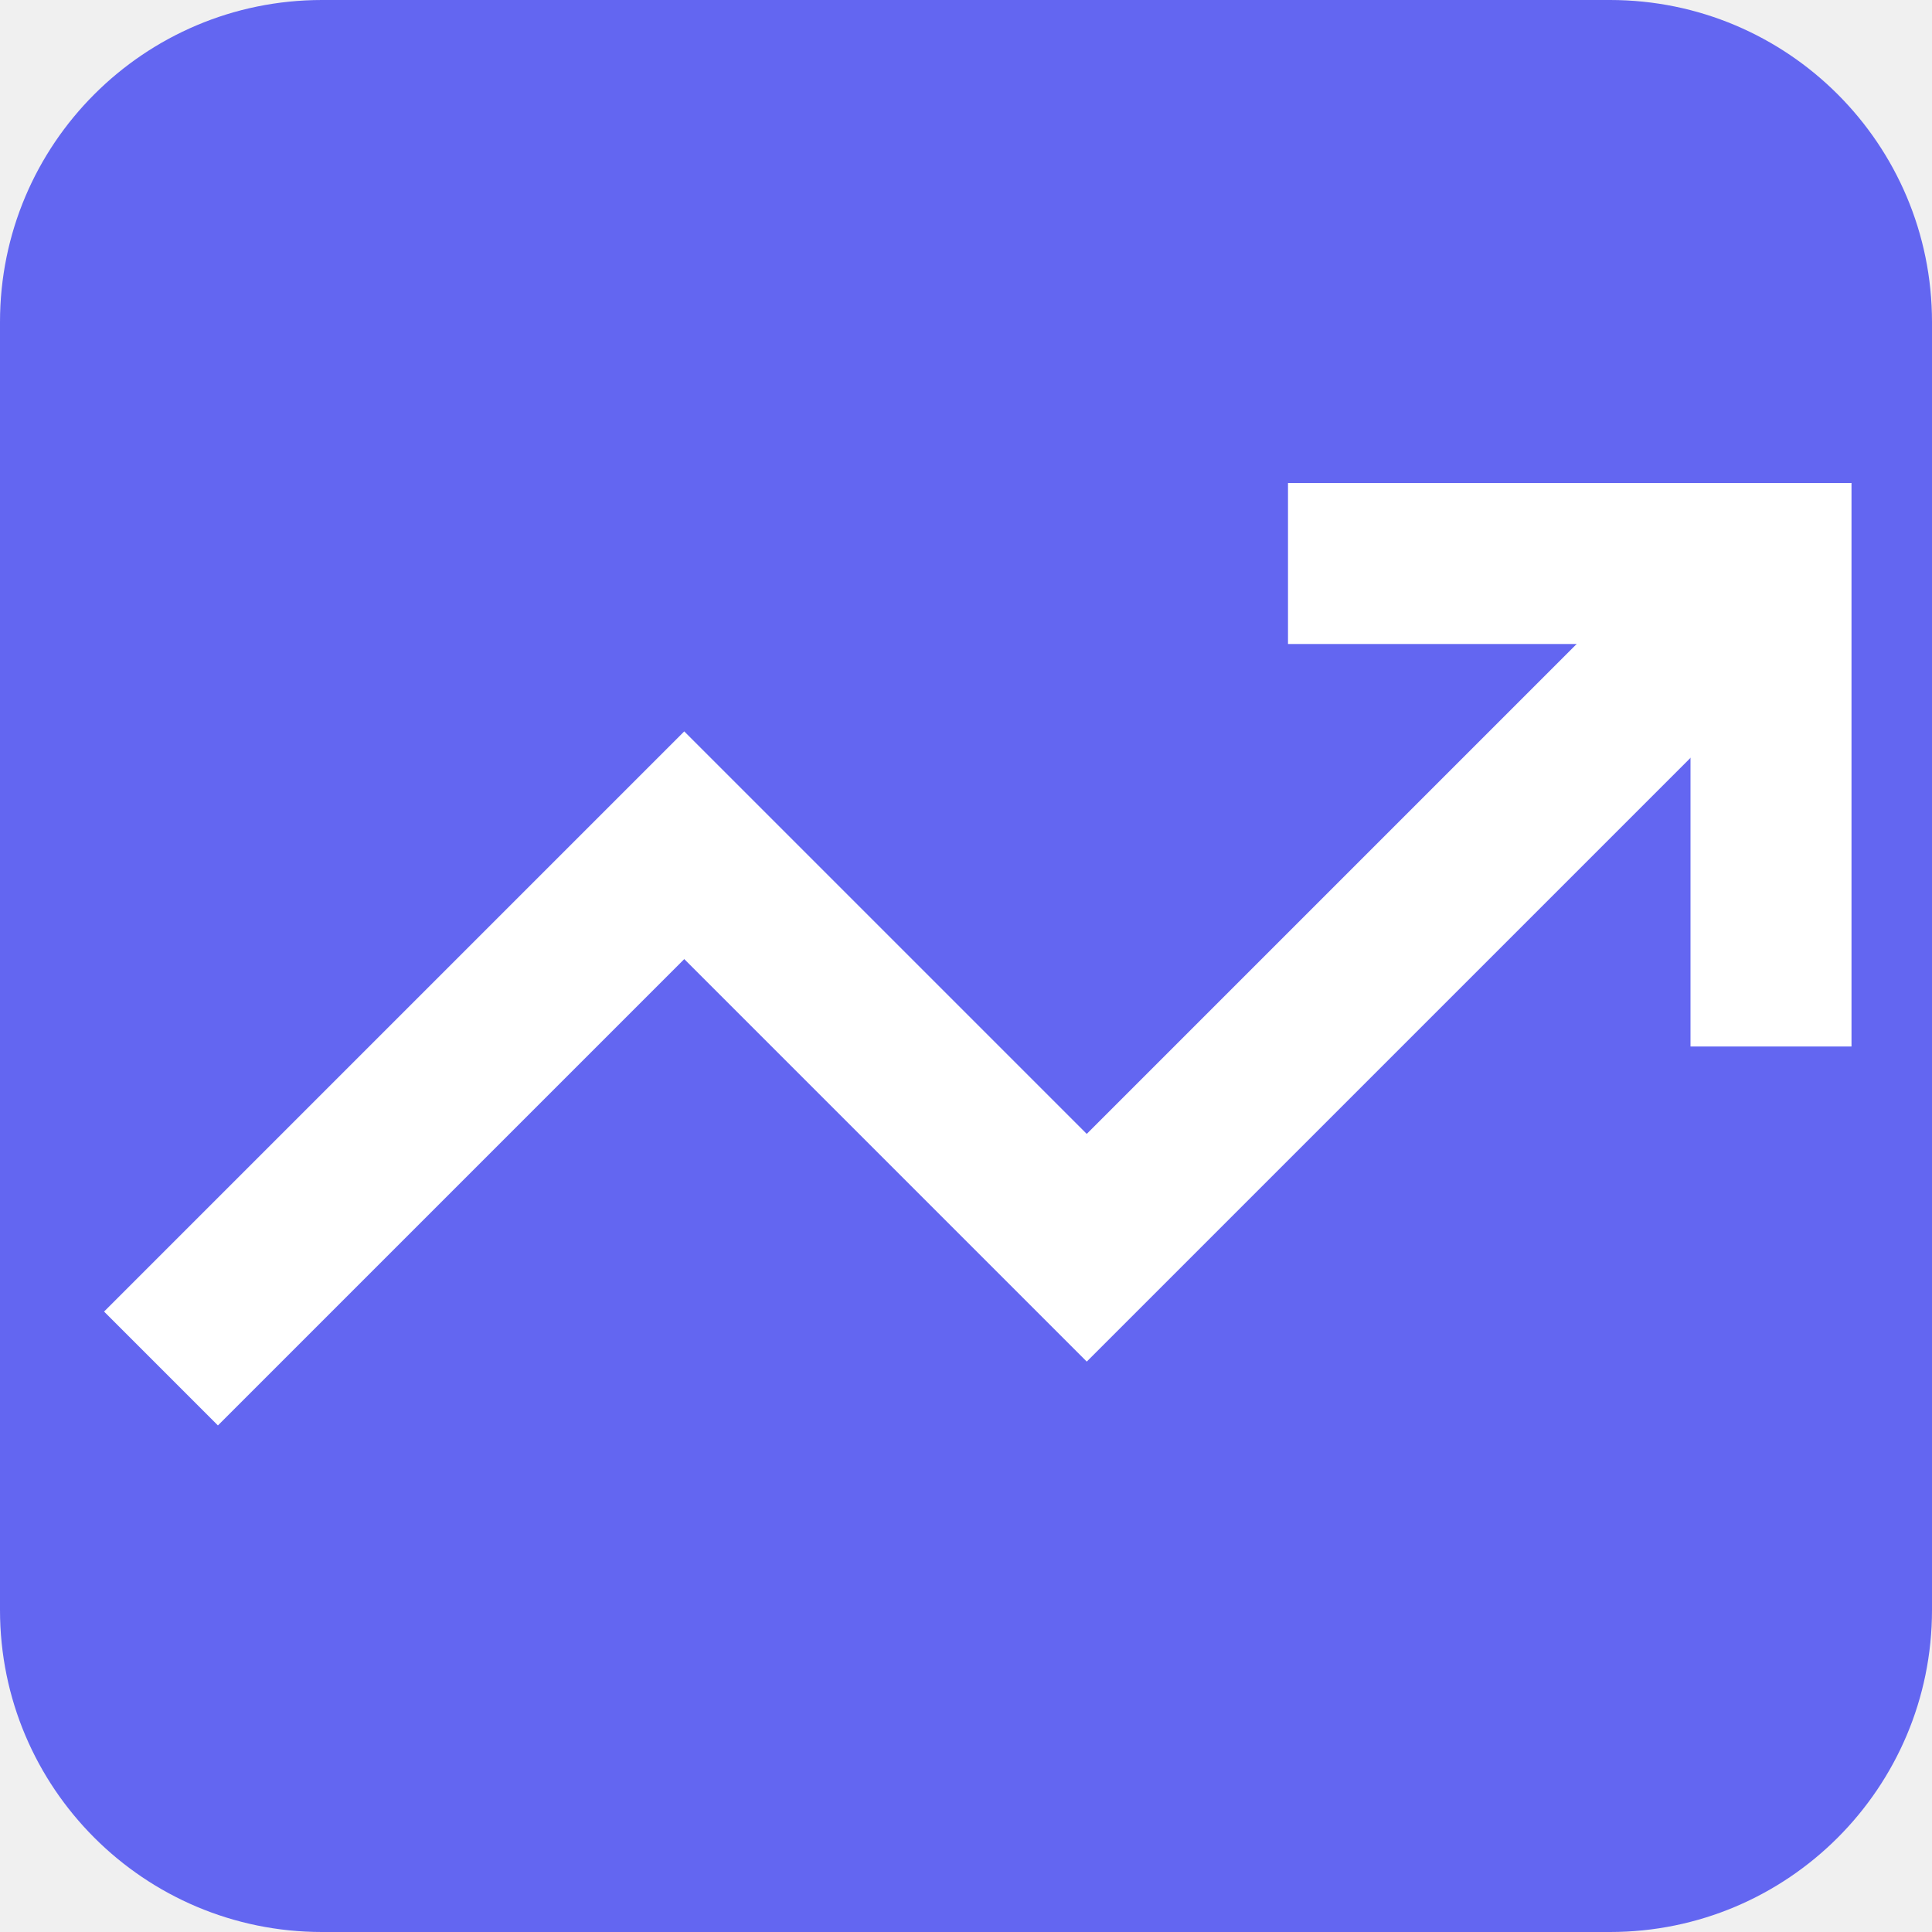
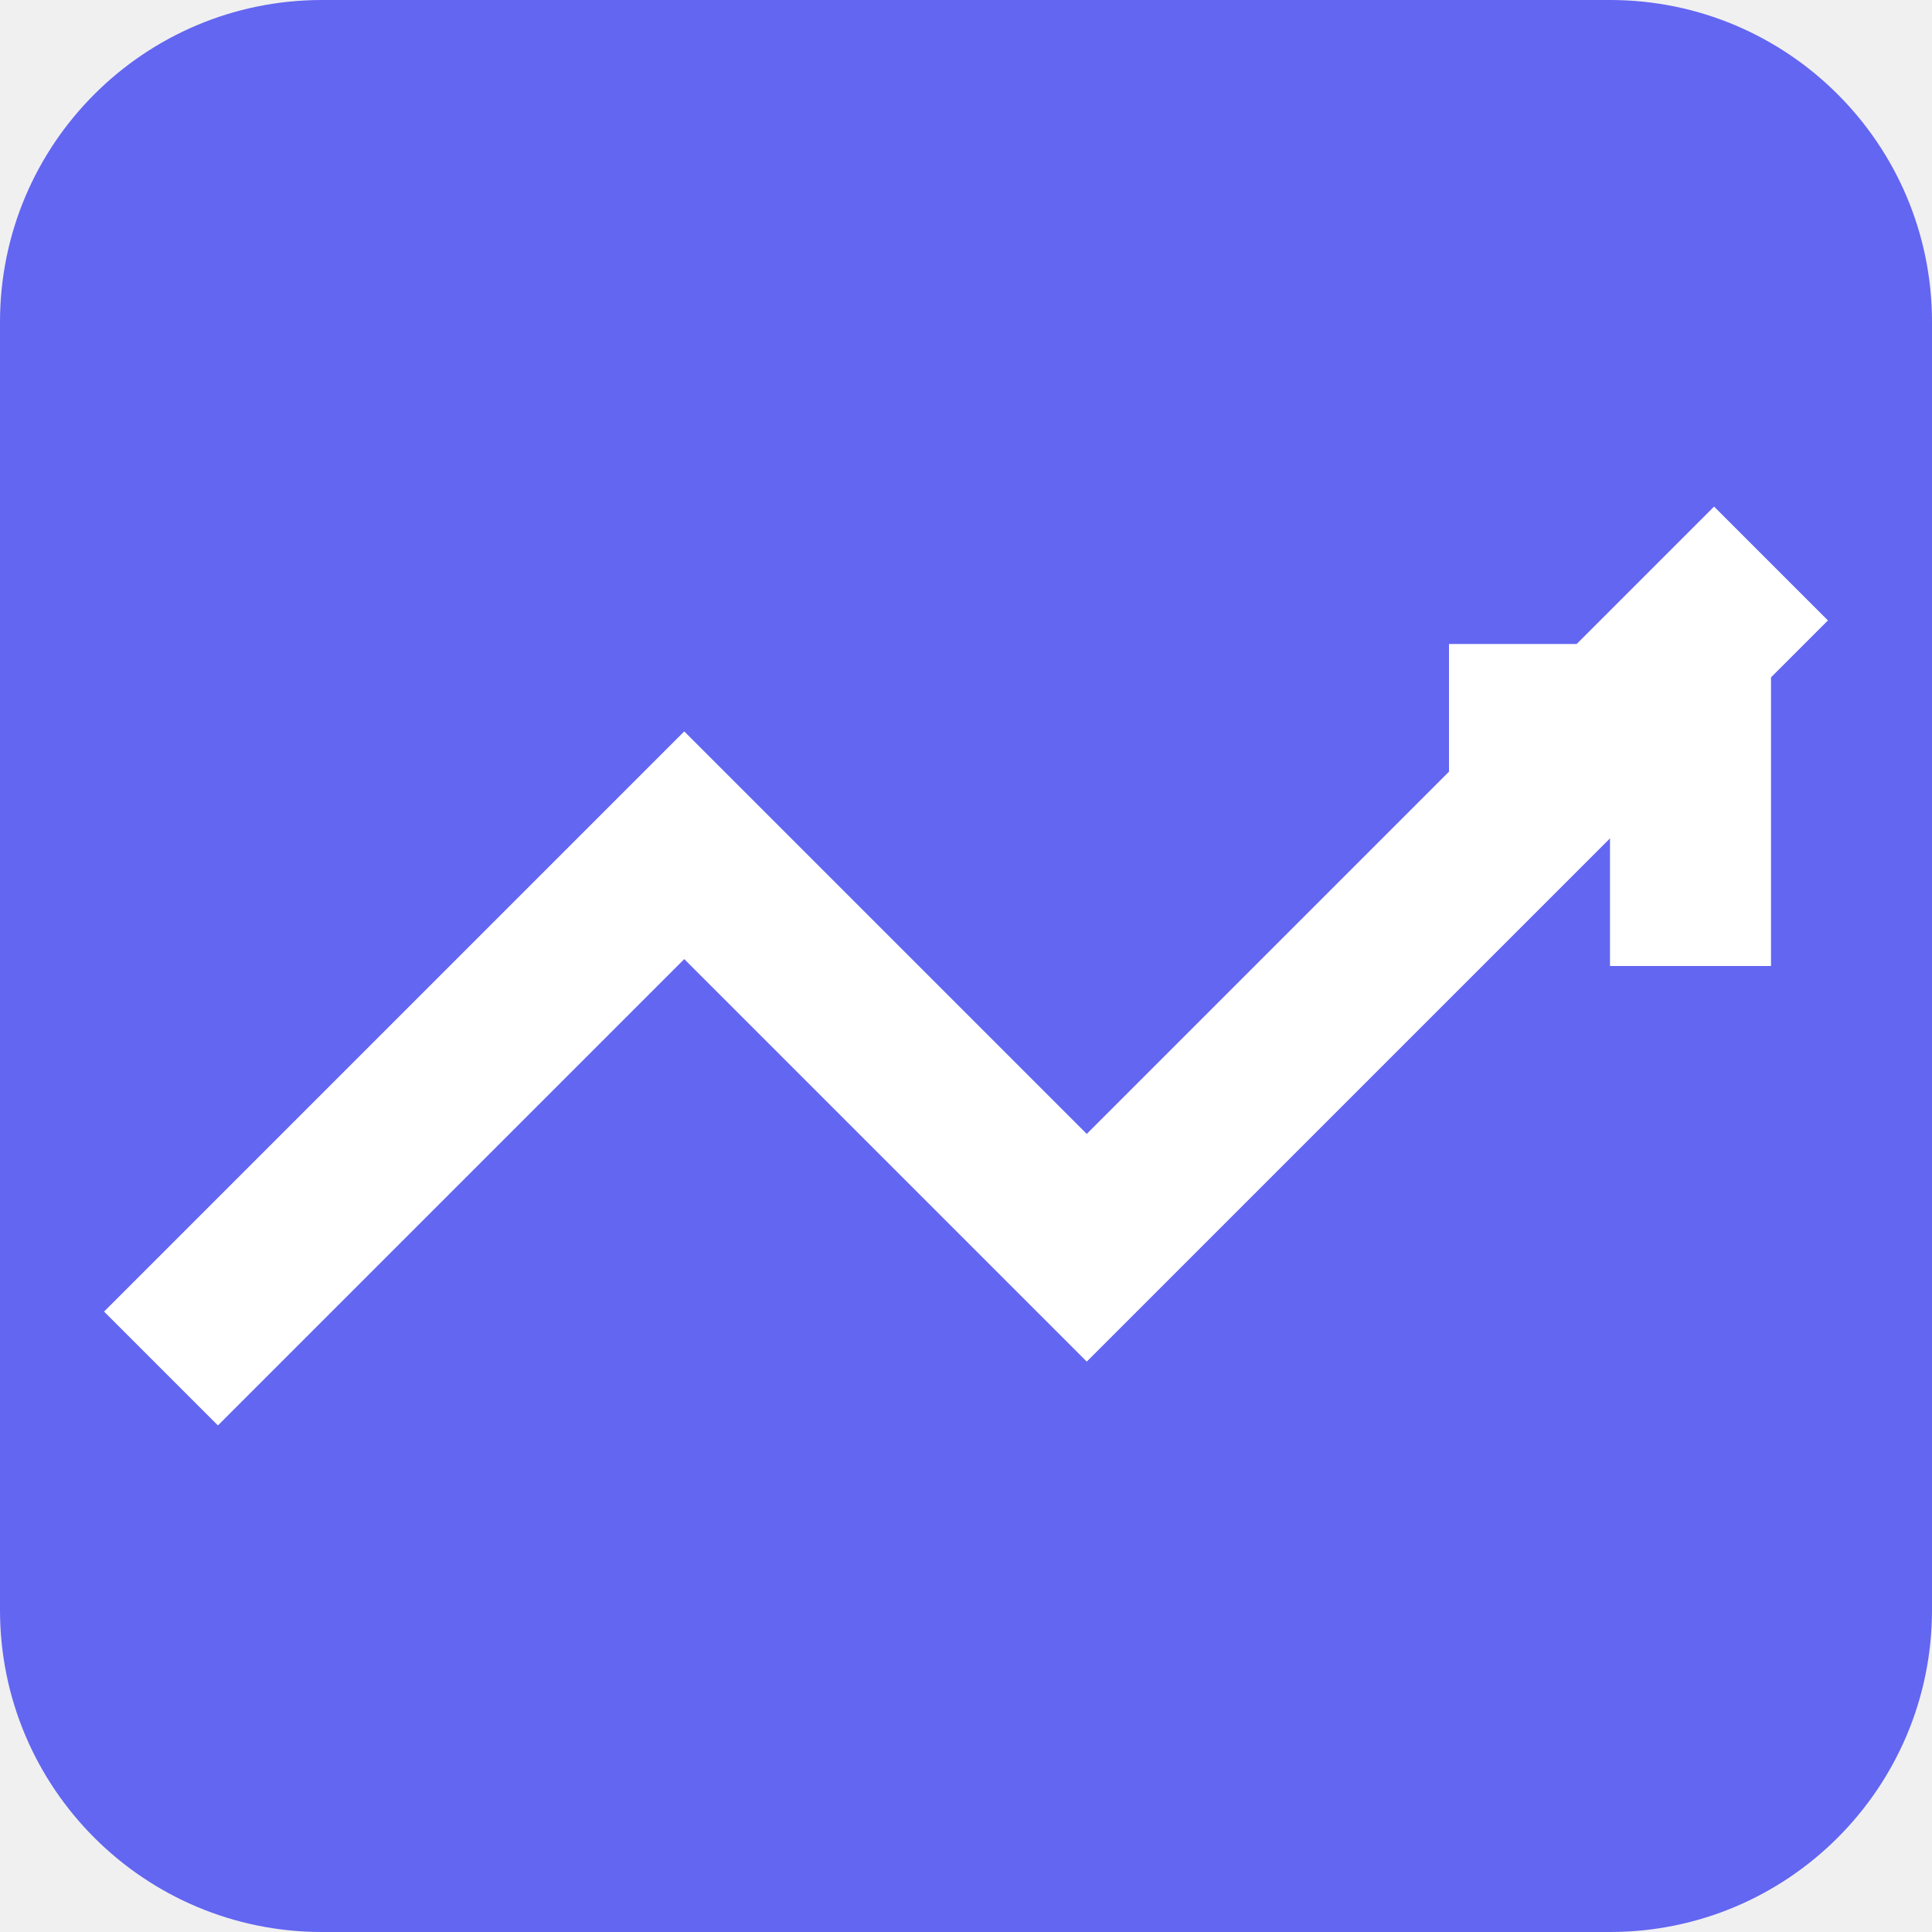
<svg xmlns="http://www.w3.org/2000/svg" width="32" height="32" viewBox="0 0 24 24" fill="none">
  <rect width="24" height="24" fill="#6366f1" rx="4" />
  <polyline points="22 7 13.5 15.5 8.5 10.5 2 17" stroke="white" stroke-width="2" fill="none" />
-   <polyline points="16 7 22 7 22 13" stroke="white" stroke-width="2" fill="none" />
+   <polyline points="18 9 21 9 21 12" stroke="white" stroke-width="2" fill="none" />
</svg>
